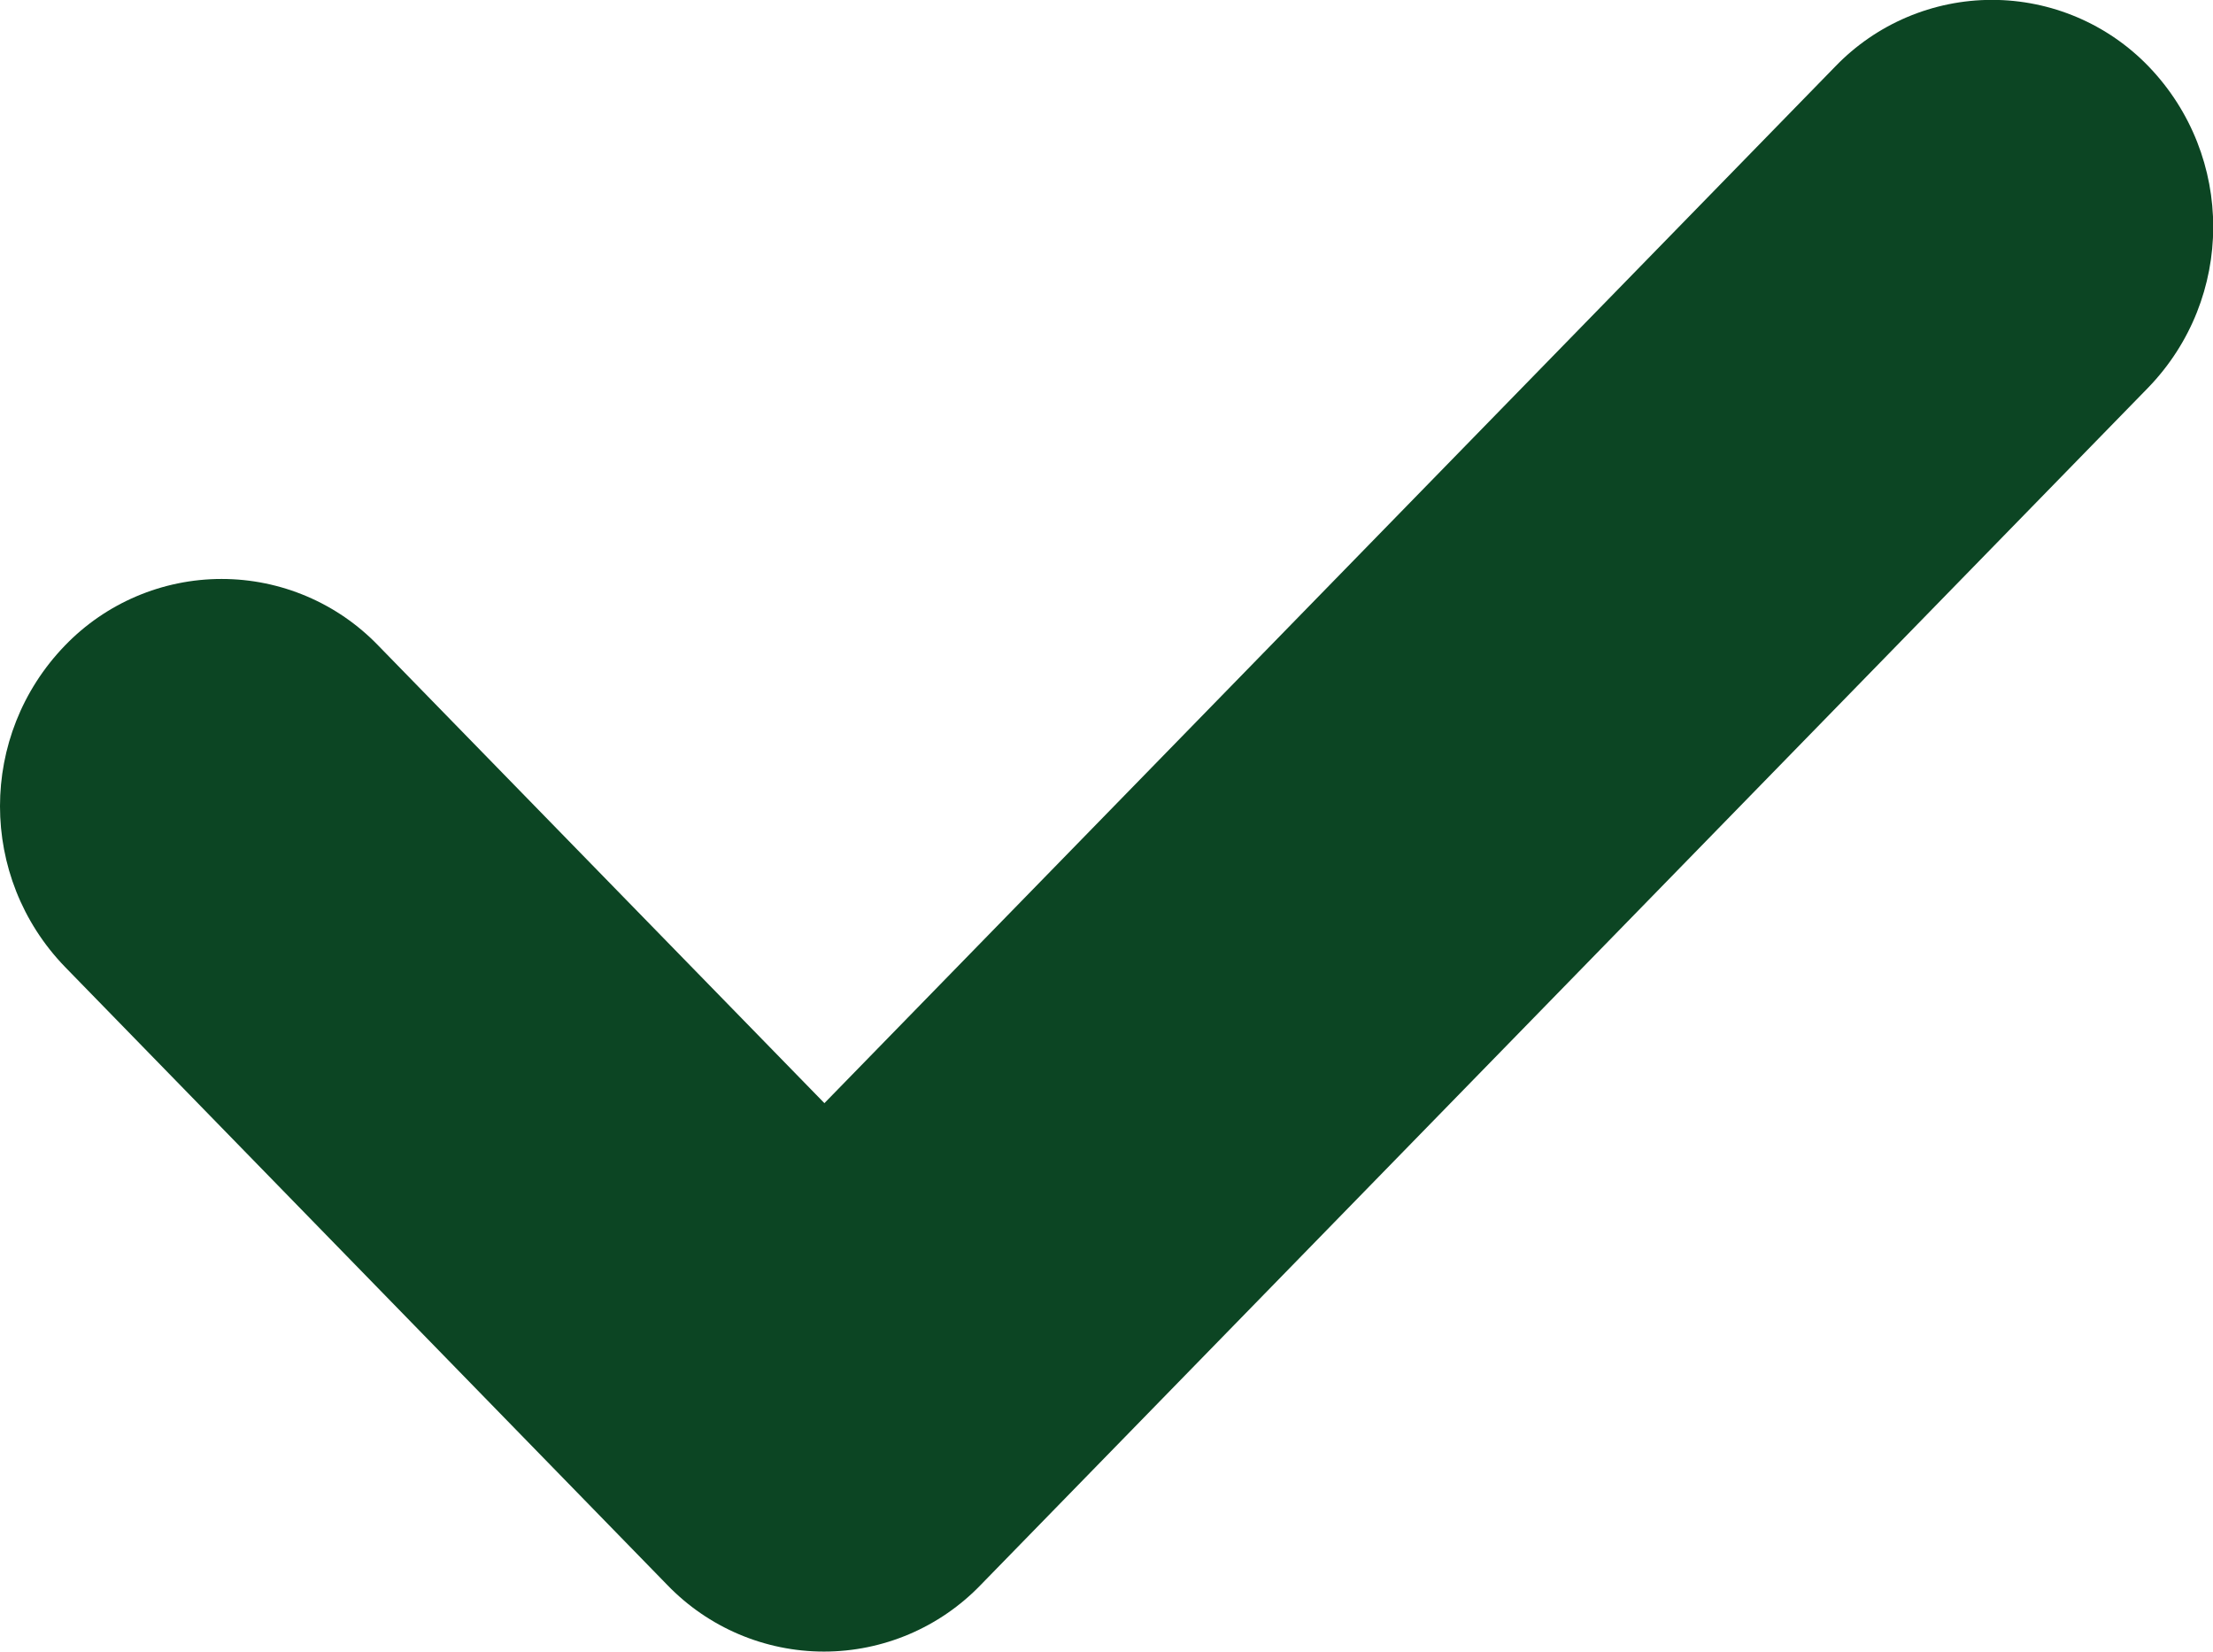
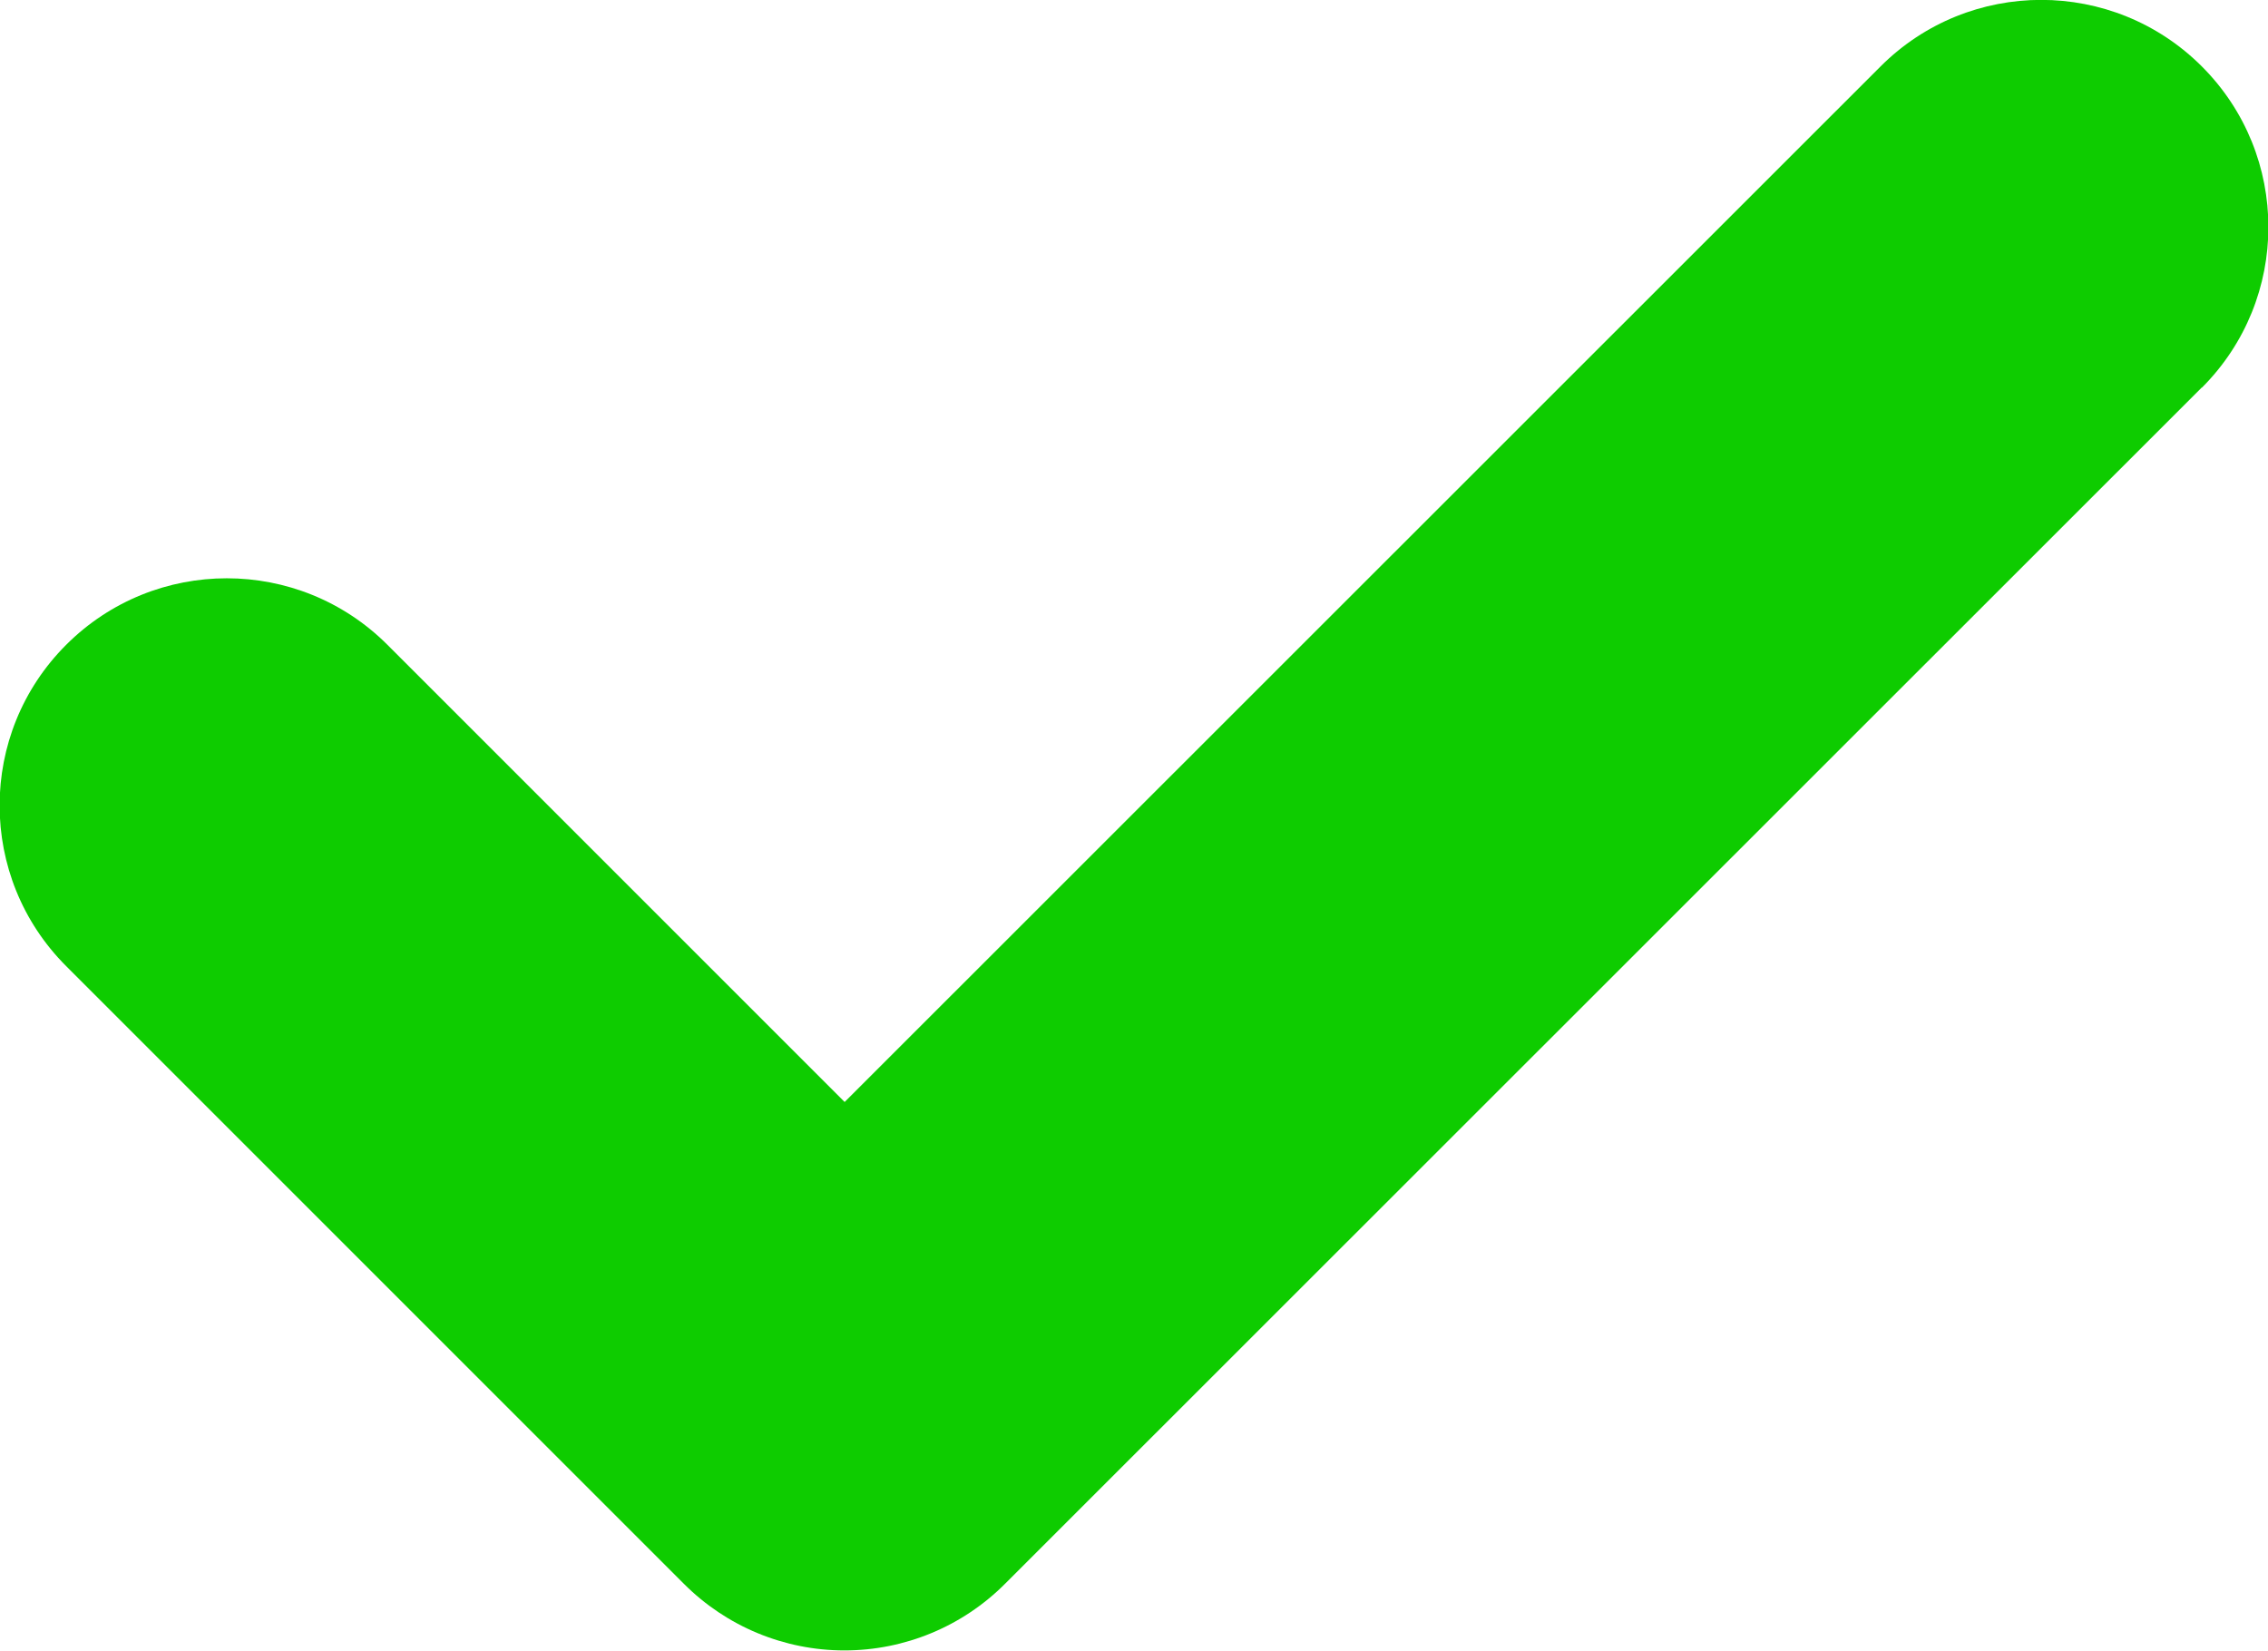
- <svg xmlns="http://www.w3.org/2000/svg" width="15.529" height="11.586" viewBox="0 0 15.529 11.586">
-   <defs>
-     <style>.a{fill:#0c4523;}</style>
-   </defs>
-   <path class="a" d="M15.074,57.908l-8.192,8.4a1.527,1.527,0,0,1-2.2,0L.455,61.971a1.622,1.622,0,0,1,0-2.253,1.527,1.527,0,0,1,2.2,0l3.13,3.21,7.093-7.273a1.527,1.527,0,0,1,2.2,0A1.623,1.623,0,0,1,15.074,57.908Z" transform="translate(0 -55.188)" />
+ <svg xmlns="http://www.w3.org/2000/svg" id="ic-check" width="24" height="17.464" viewBox="0 0 24 17.464">
+   <path id="Path_213" data-name="Path 213" d="M23.3,59.288,10.636,71.948a2.4,2.4,0,0,1-3.4,0L.7,65.412a2.4,2.4,0,0,1,3.4-3.4l4.838,4.838L19.9,55.891a2.4,2.4,0,0,1,3.4,3.4Z" transform="translate(0 -55.188)" fill="#0ecc00" />
</svg>
